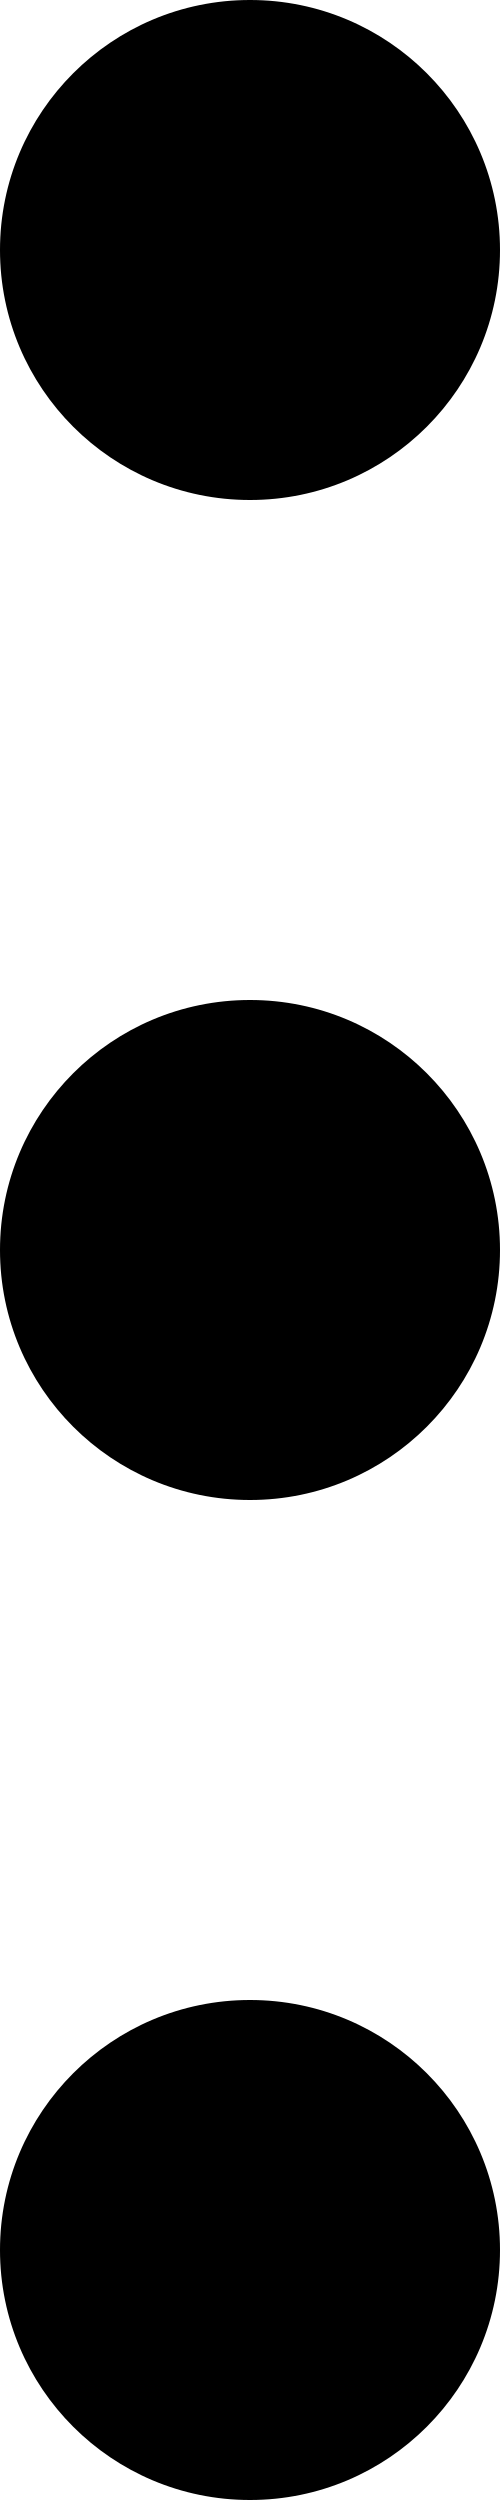
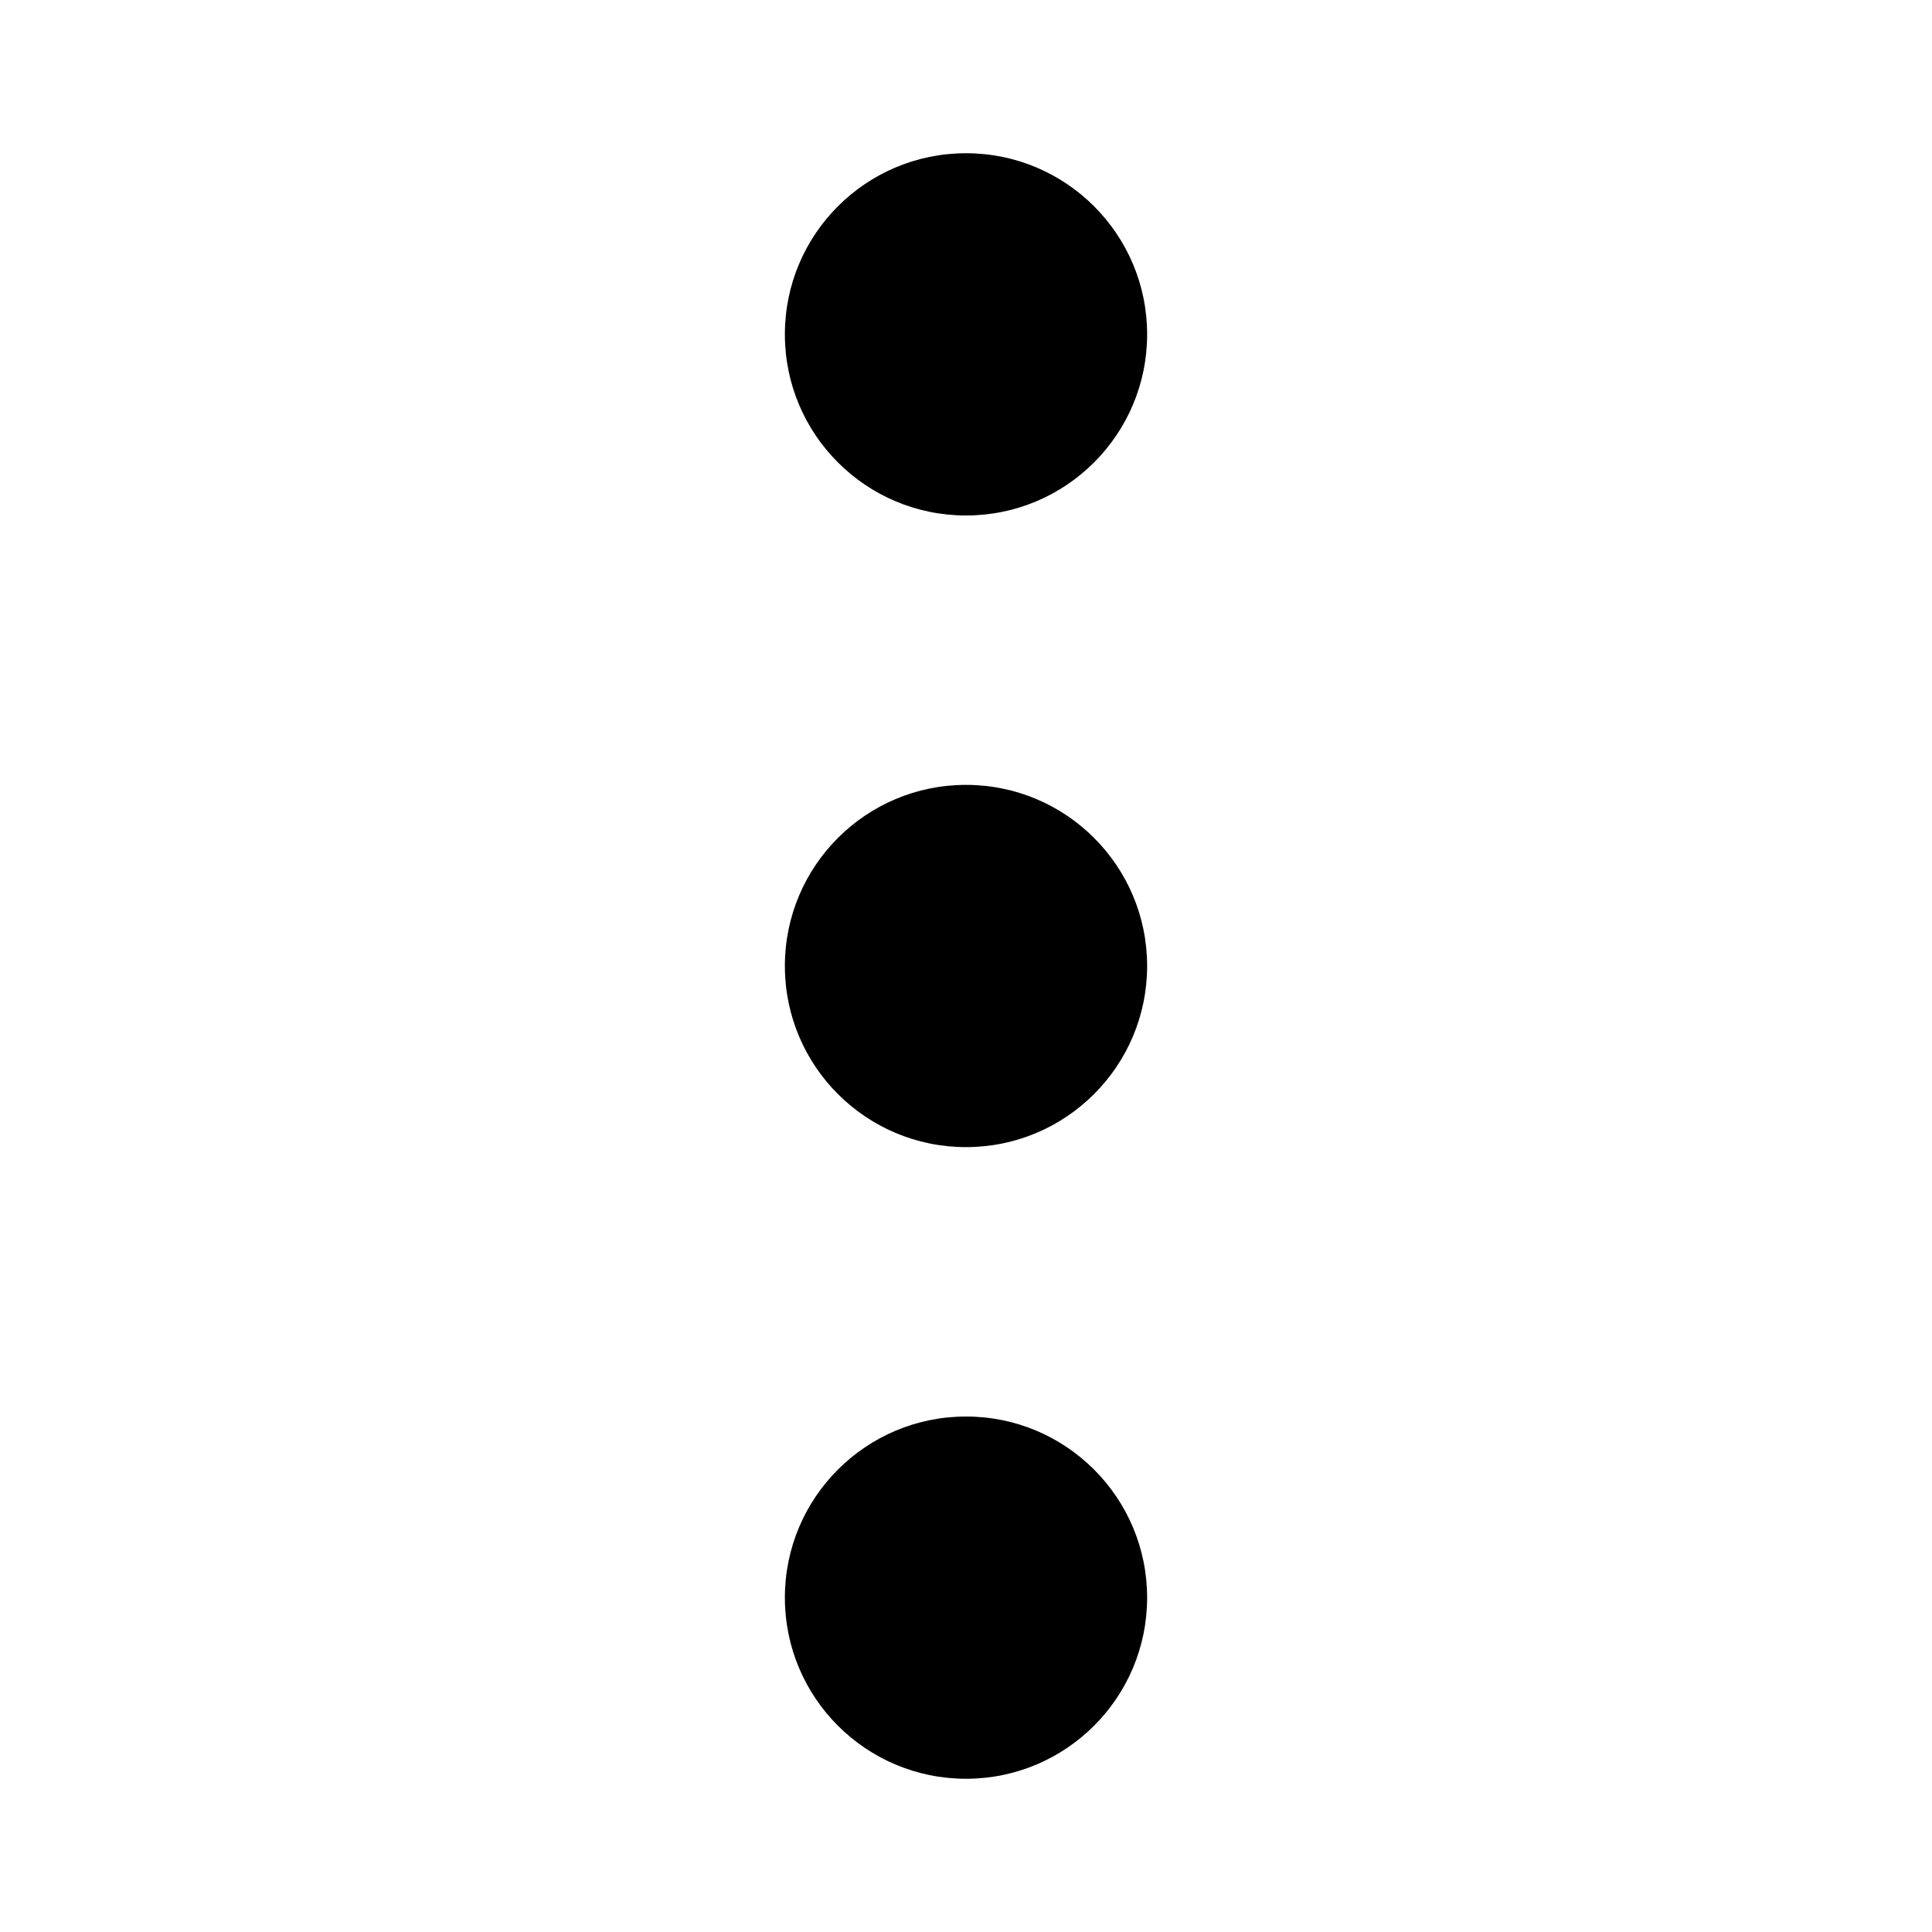
- <svg xmlns="http://www.w3.org/2000/svg" width="2" height="10" viewBox="0 0 2 10" fill="none">
-   <g id="Group 1">
-     <circle id="Ellipse 57" cx="1" cy="9" r="1" fill="black" />
-     <circle id="Ellipse 58" cx="1" cy="5" r="1" fill="black" />
-     <circle id="Ellipse 59" cx="1" cy="1" r="1" fill="black" />
-   </g>
+ <svg xmlns="http://www.w3.org/2000/svg" width="16" height="16" viewBox="0 0 16 16" fill="none">
+   <circle cx="8" cy="13.231" r="1.5" fill="black" />
+   <circle cx="8" cy="8" r="1.5" fill="black" />
+   <circle cx="8" cy="2.769" r="1.5" fill="black" />
</svg>
